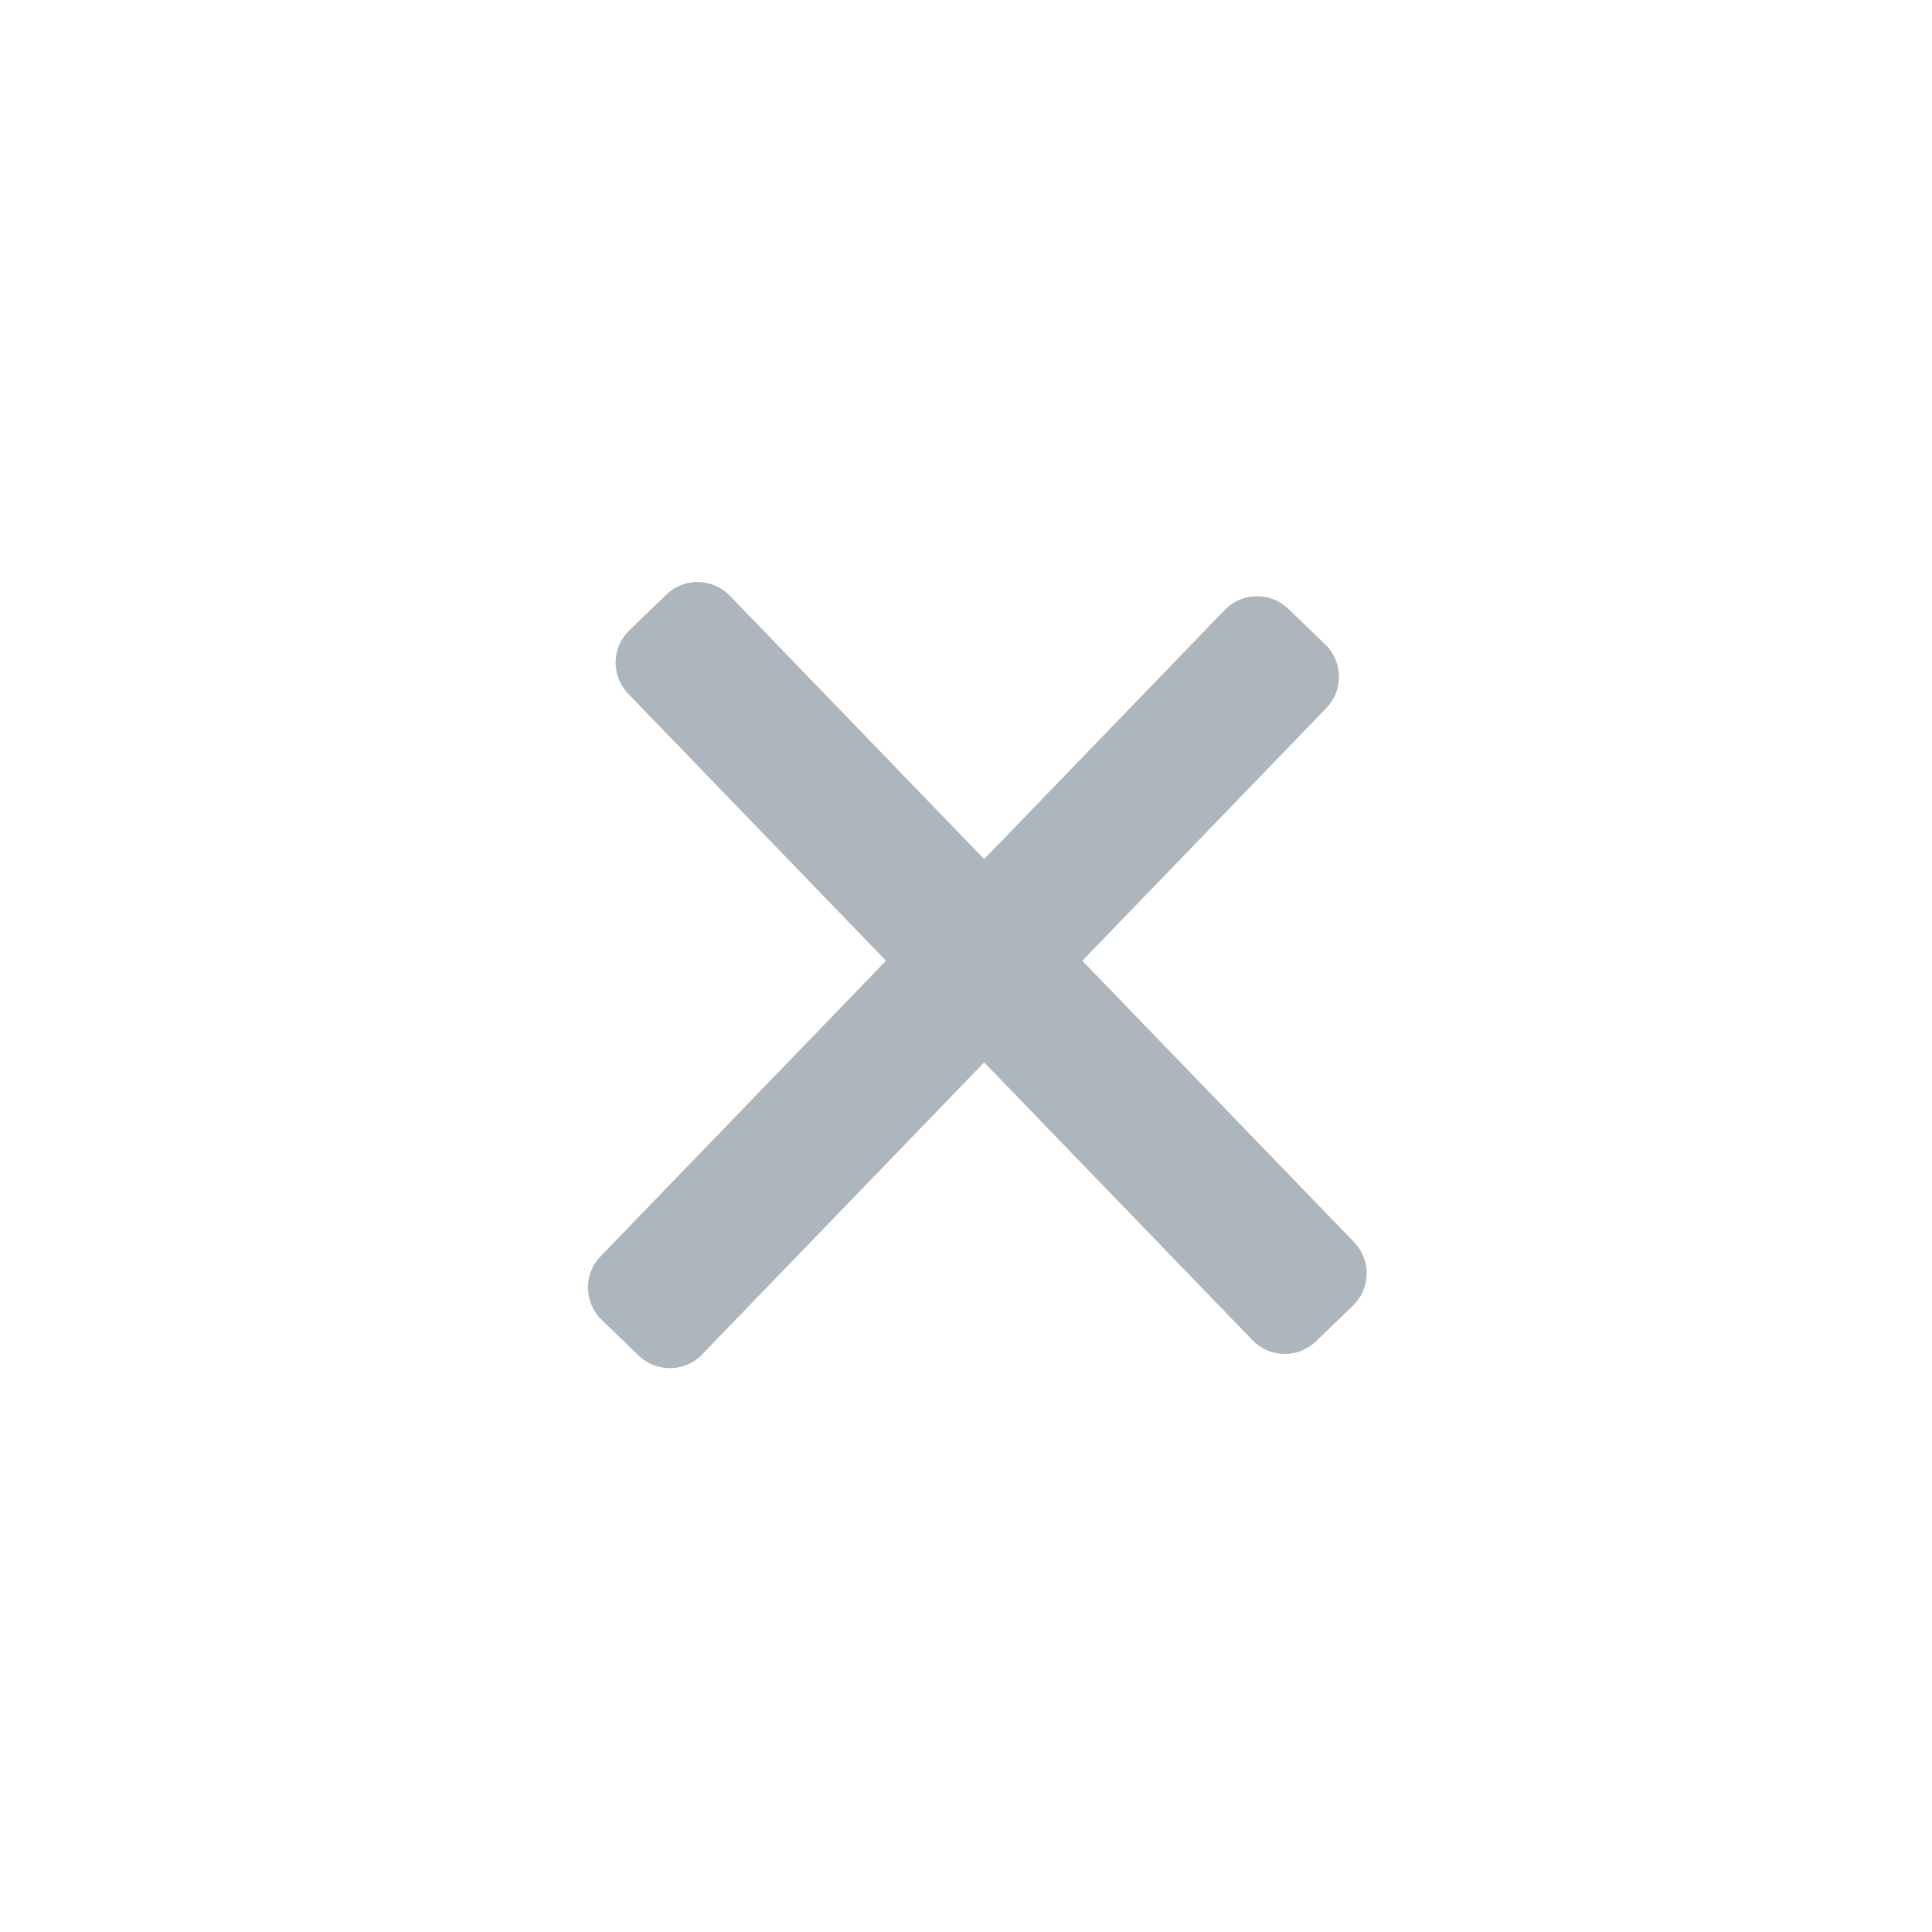
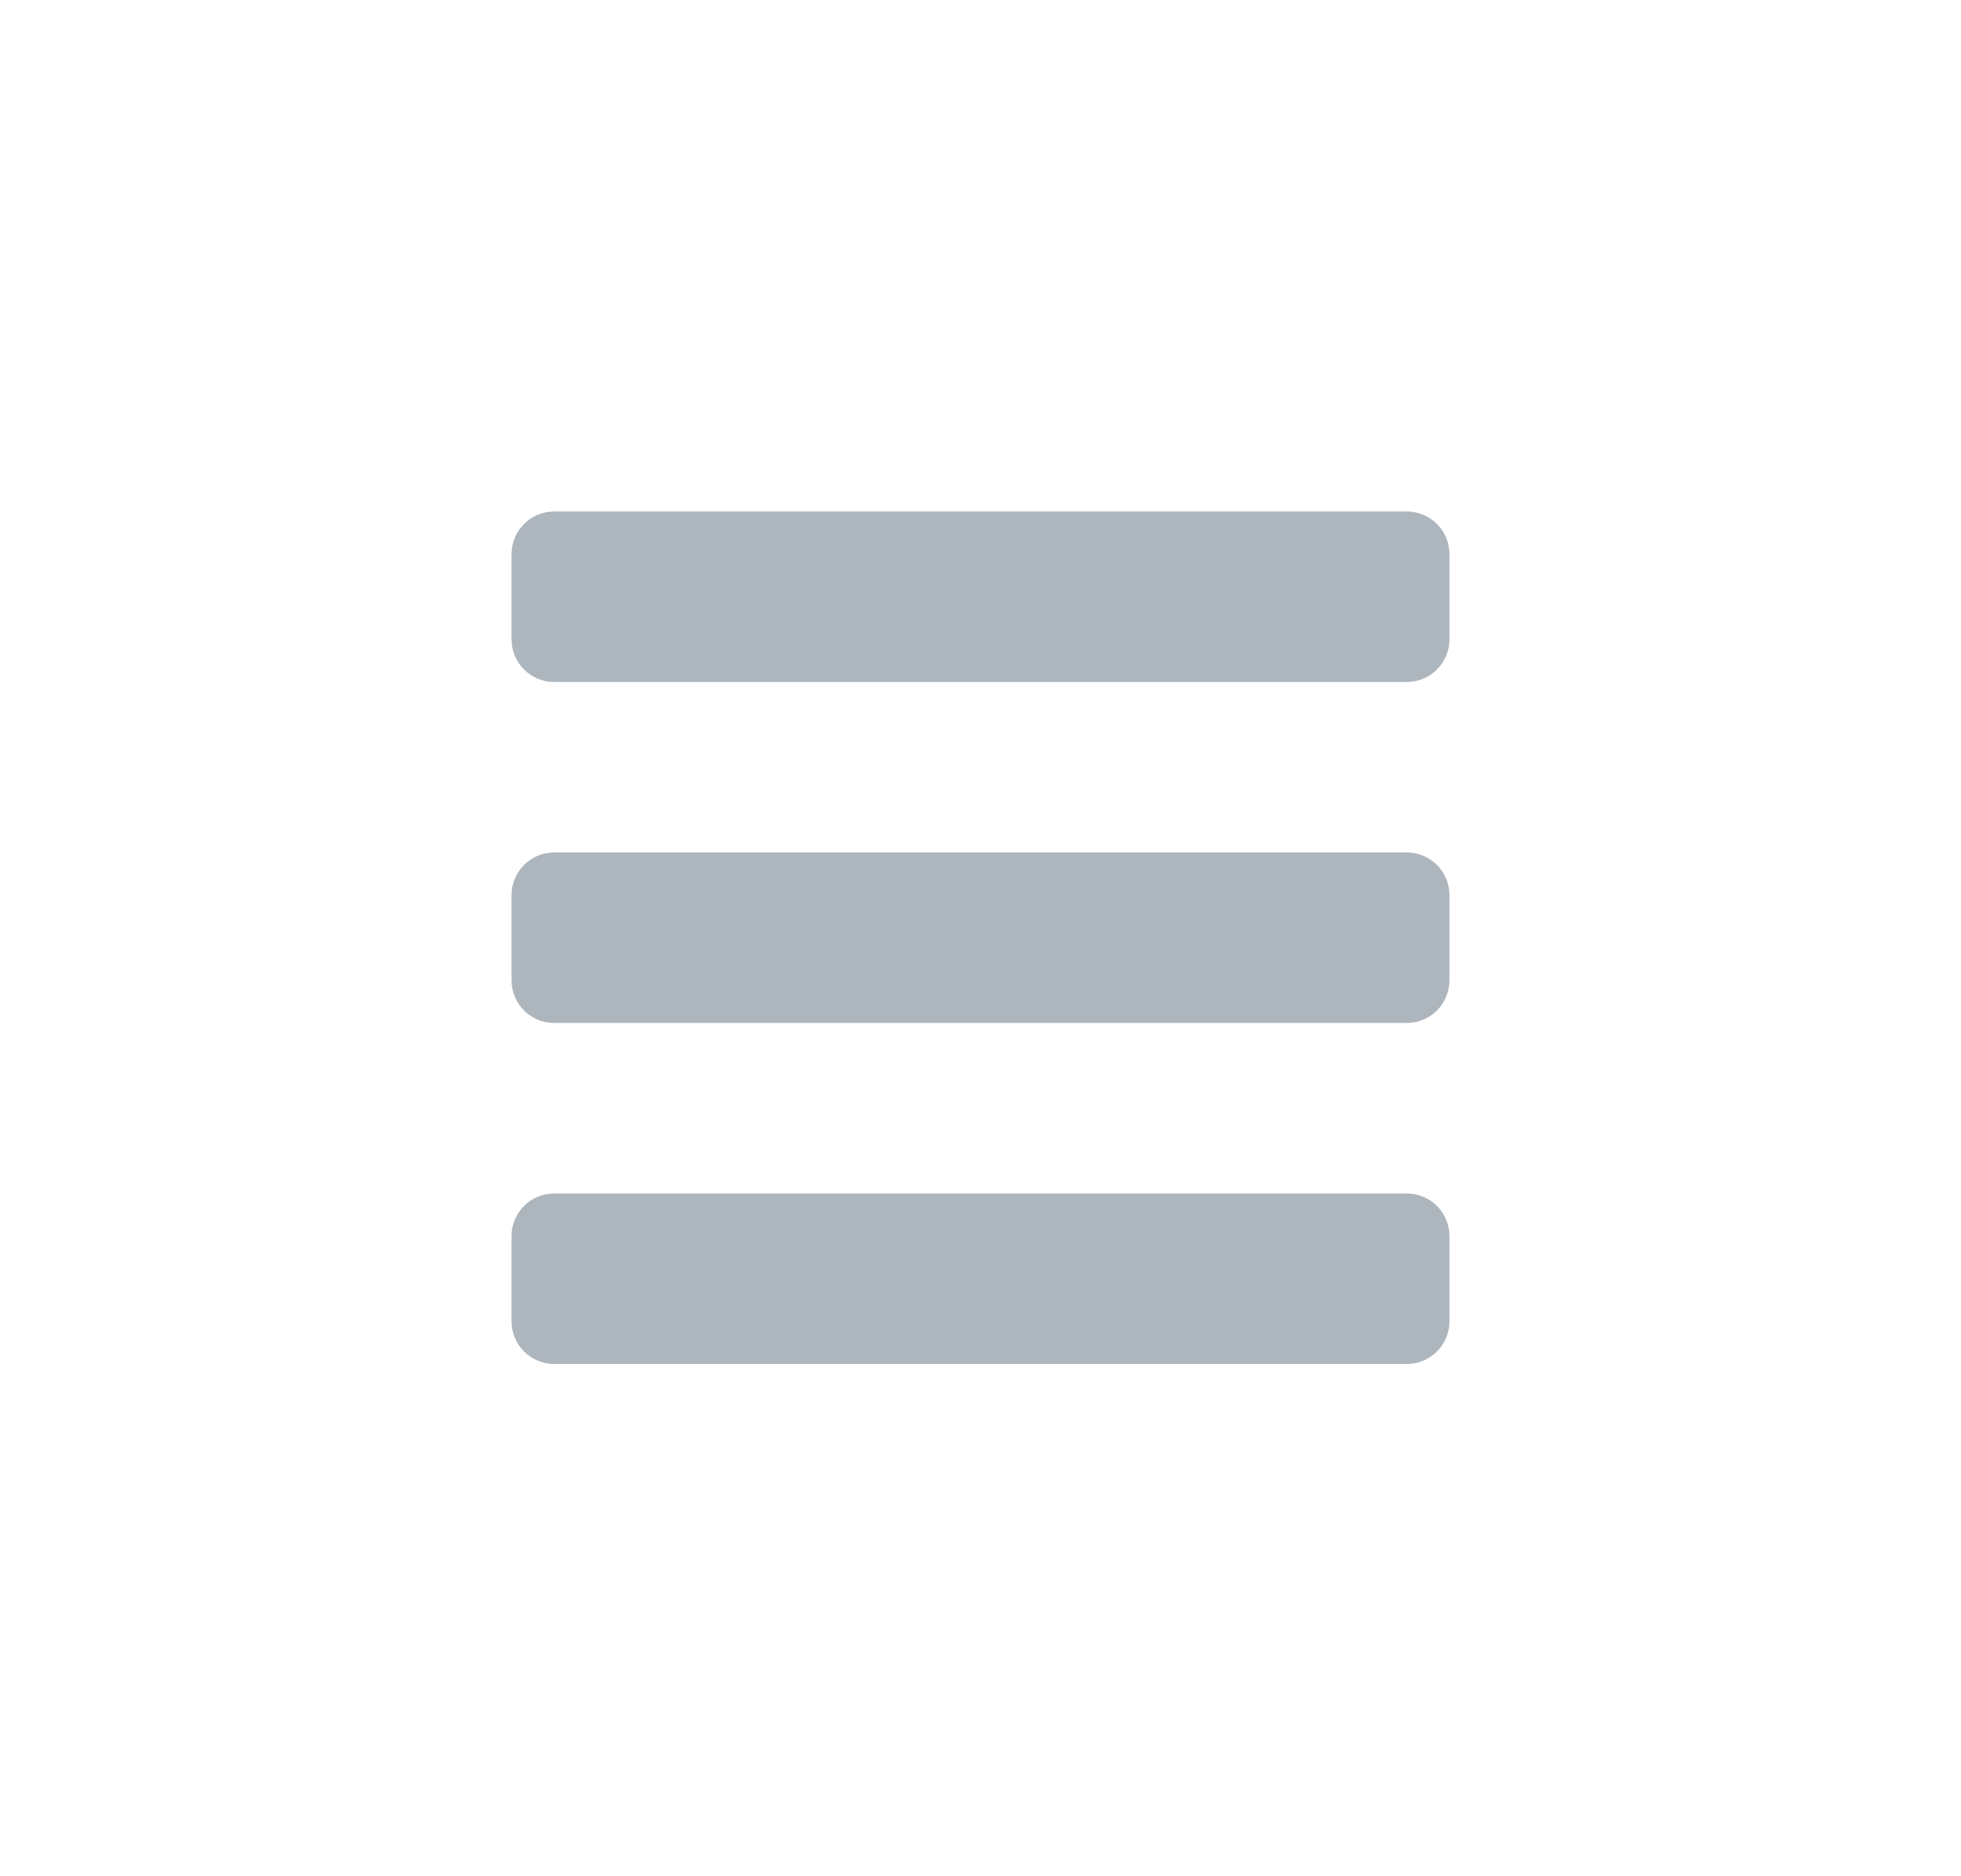
- <svg xmlns="http://www.w3.org/2000/svg" width="43" height="43" viewBox="0 0 43 43" fill="none">
-   <rect x="15.549" y="12.54" width="22" height="3.143" rx="1" transform="rotate(46 15.5494 12.5399)" fill="#ADB5BD" />
-   <rect x="12.672" y="28.681" width="22" height="3.143" rx="1" transform="rotate(-46 12.6721 28.6814)" fill="#ADB5BD" />
+ <svg xmlns="http://www.w3.org/2000/svg" width="46" height="44" viewBox="0 0 46 44" fill="none">
+   <rect x="12" y="12" width="22" height="4" rx="1" fill="#ADB5BD" />
+   <rect x="12" y="20" width="22" height="4" rx="1" fill="#ADB5BD" />
+   <rect x="12" y="28" width="22" height="4" rx="1" fill="#ADB5BD" />
</svg>
